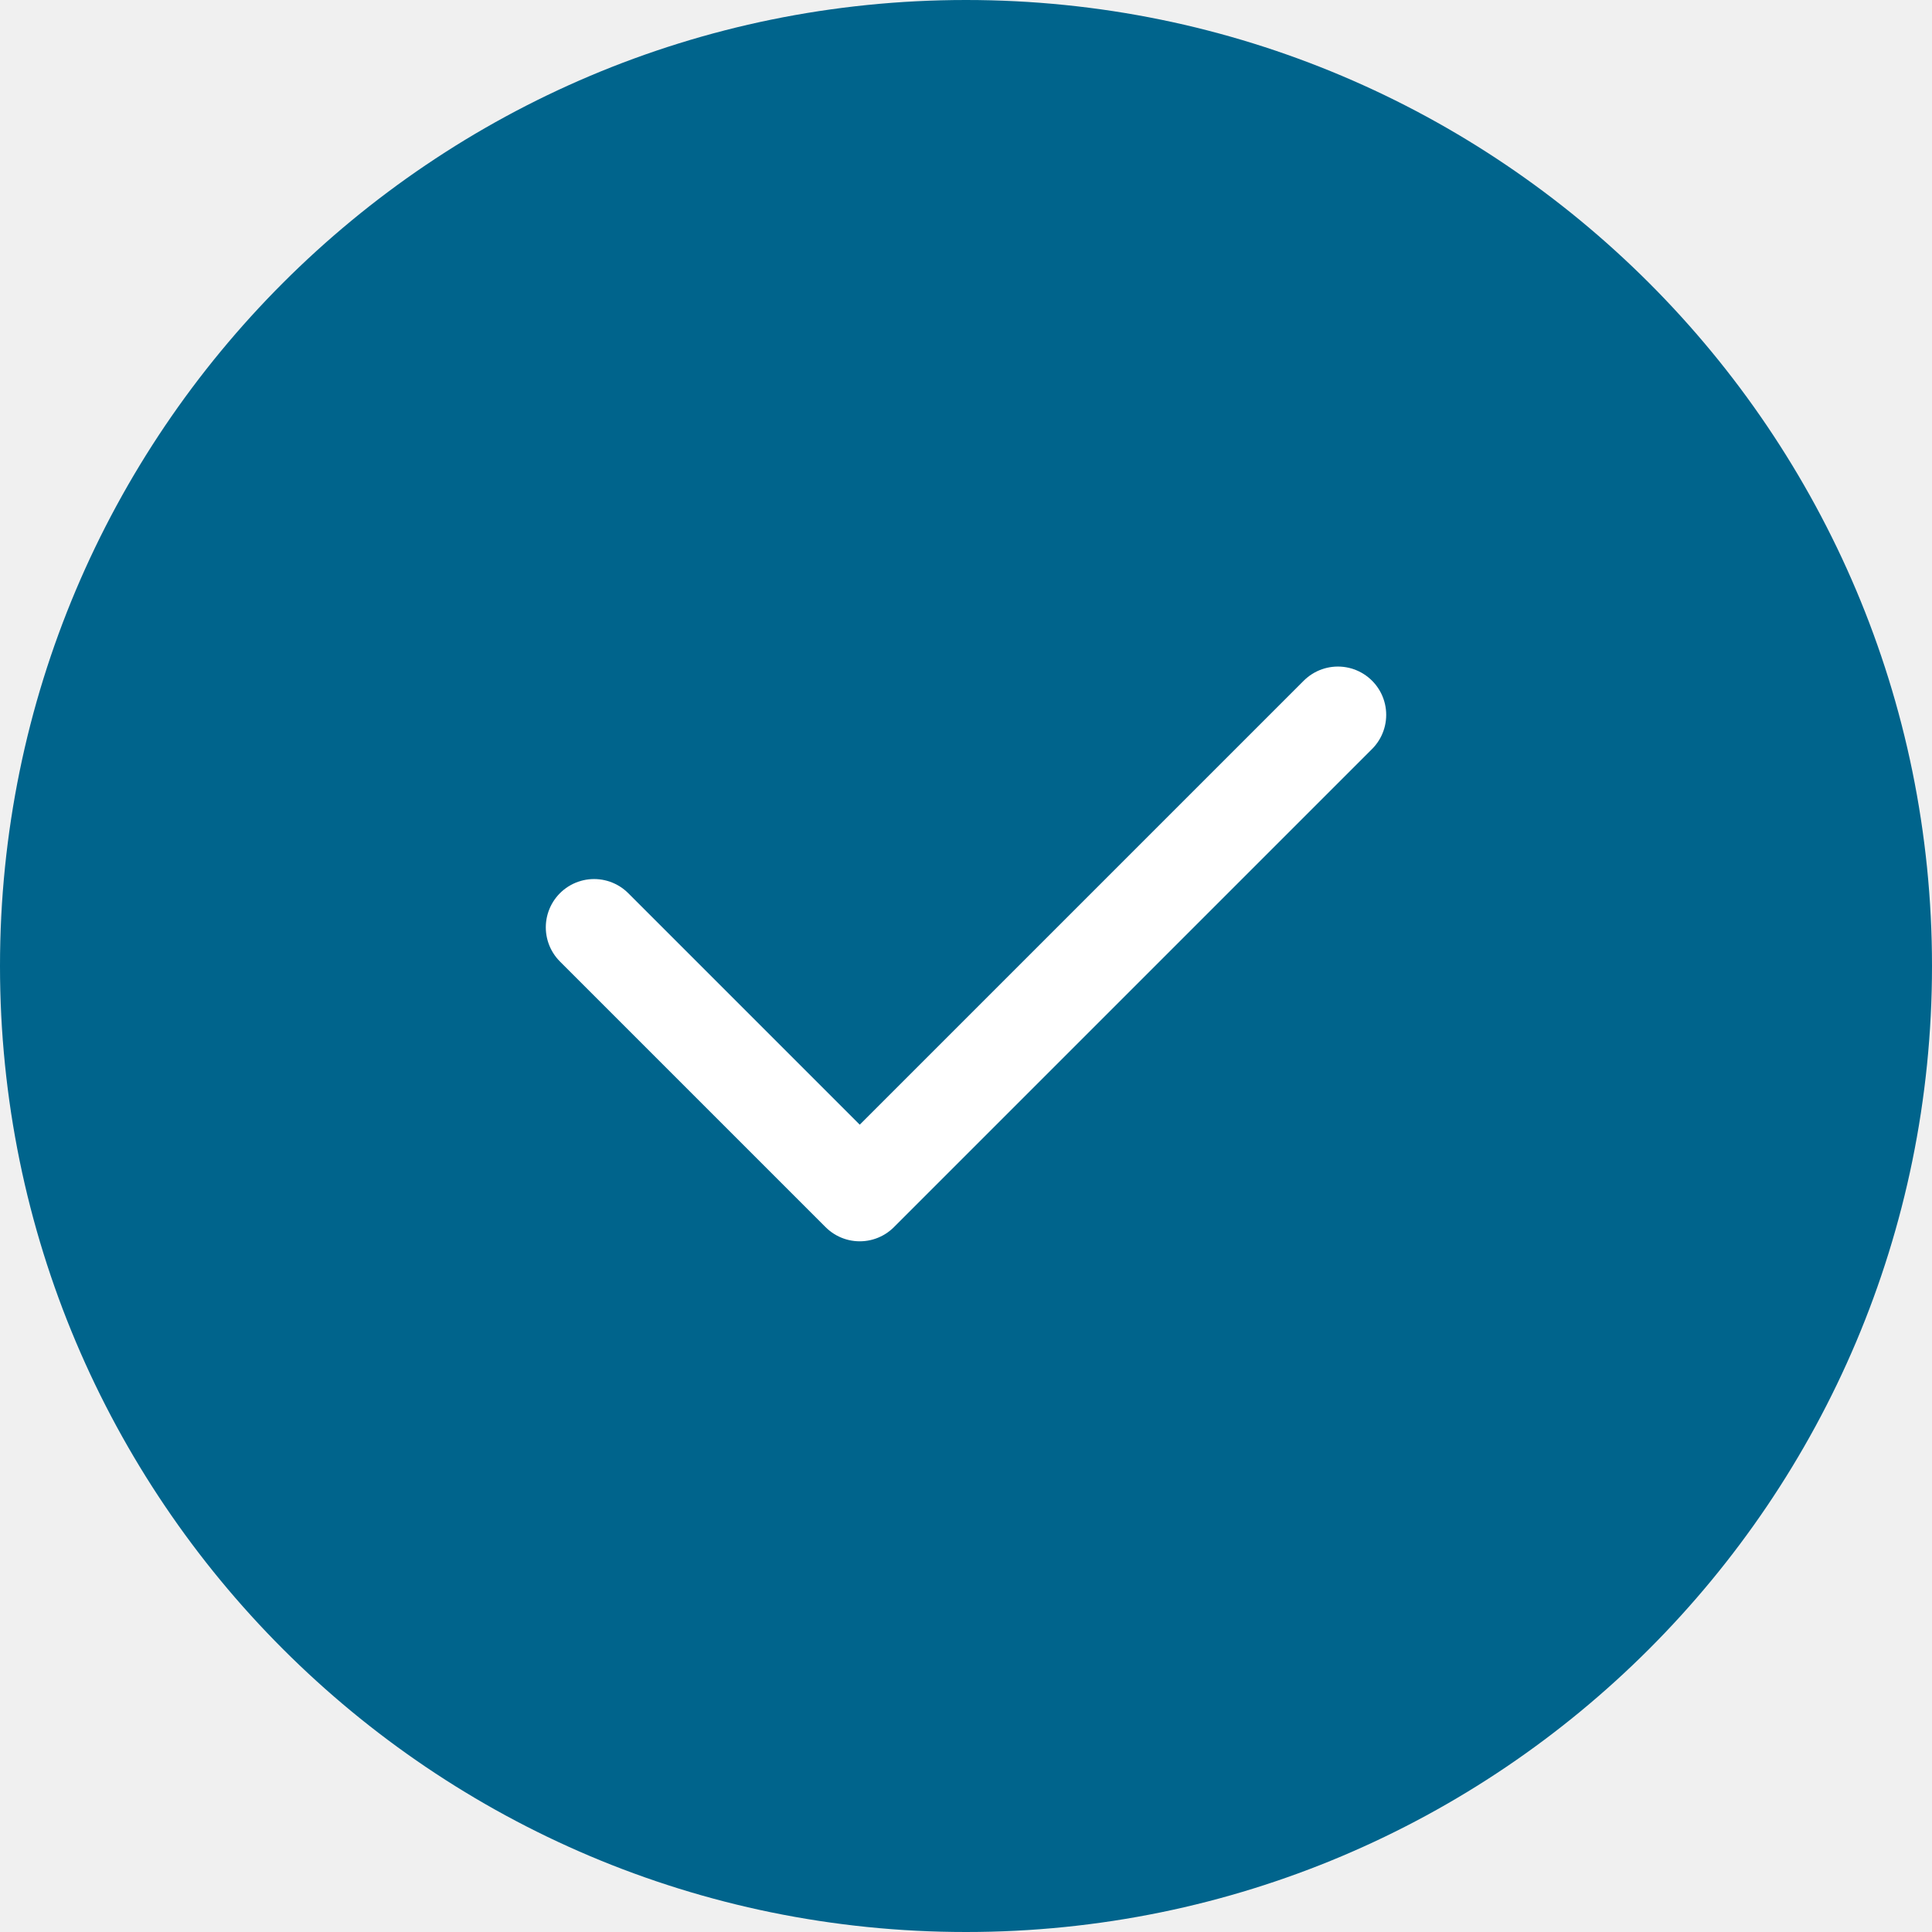
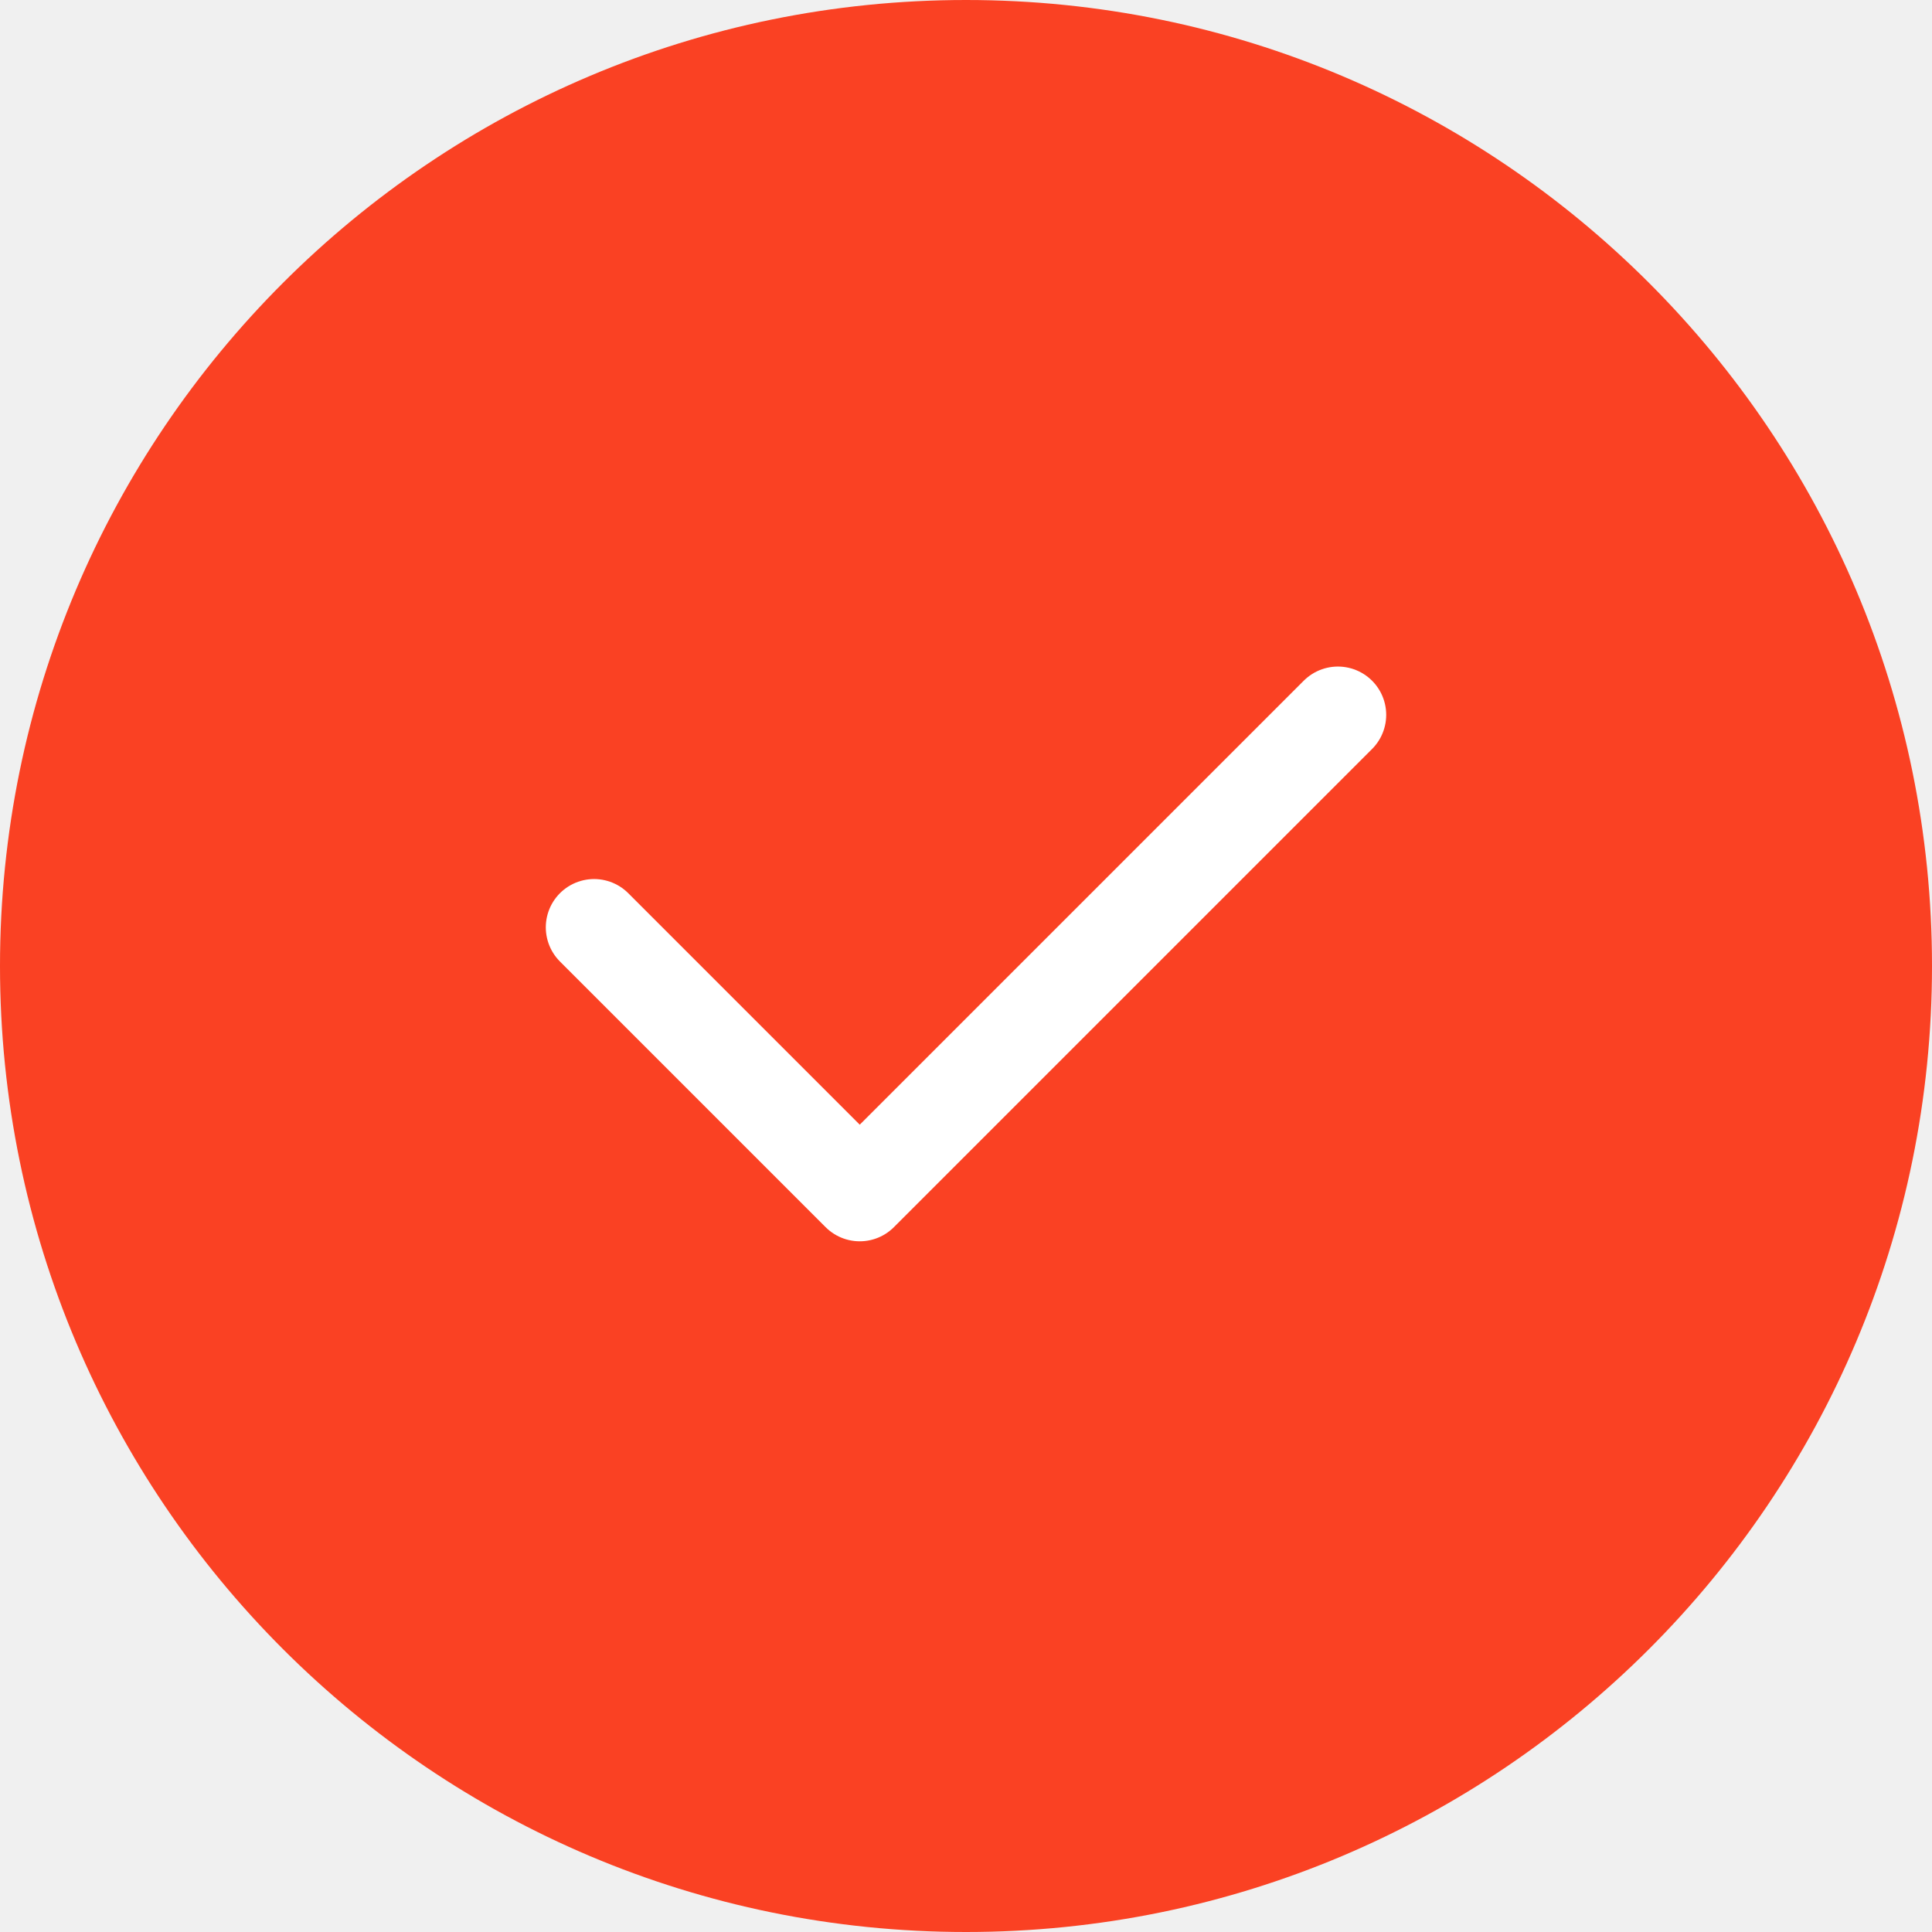
<svg xmlns="http://www.w3.org/2000/svg" width="48" height="48" viewBox="0 0 48 48">
  <g fill="none" fill-rule="evenodd">
    <g>
-       <g transform="translate(-156, -120) translate(156, 120)">
-         <circle cx="24" cy="24" r="24" fill="#00648C" />
+       <g transform="translate(-156, -104) translate(156, 104)">
+         <circle cx="24" cy="24" r="24" fill="#FA4123" />
        <path fill-rule="nonzero" stroke="#FFF" stroke-linecap="round" stroke-linejoin="round" stroke-width="2.4" d="M32.4 25.067L15.6 25.067 15.6 15.733" transform="translate(24, 20.4) rotate(-45) translate(-24, -20.4)" />
      </g>
    </g>
  </g>
</svg>
